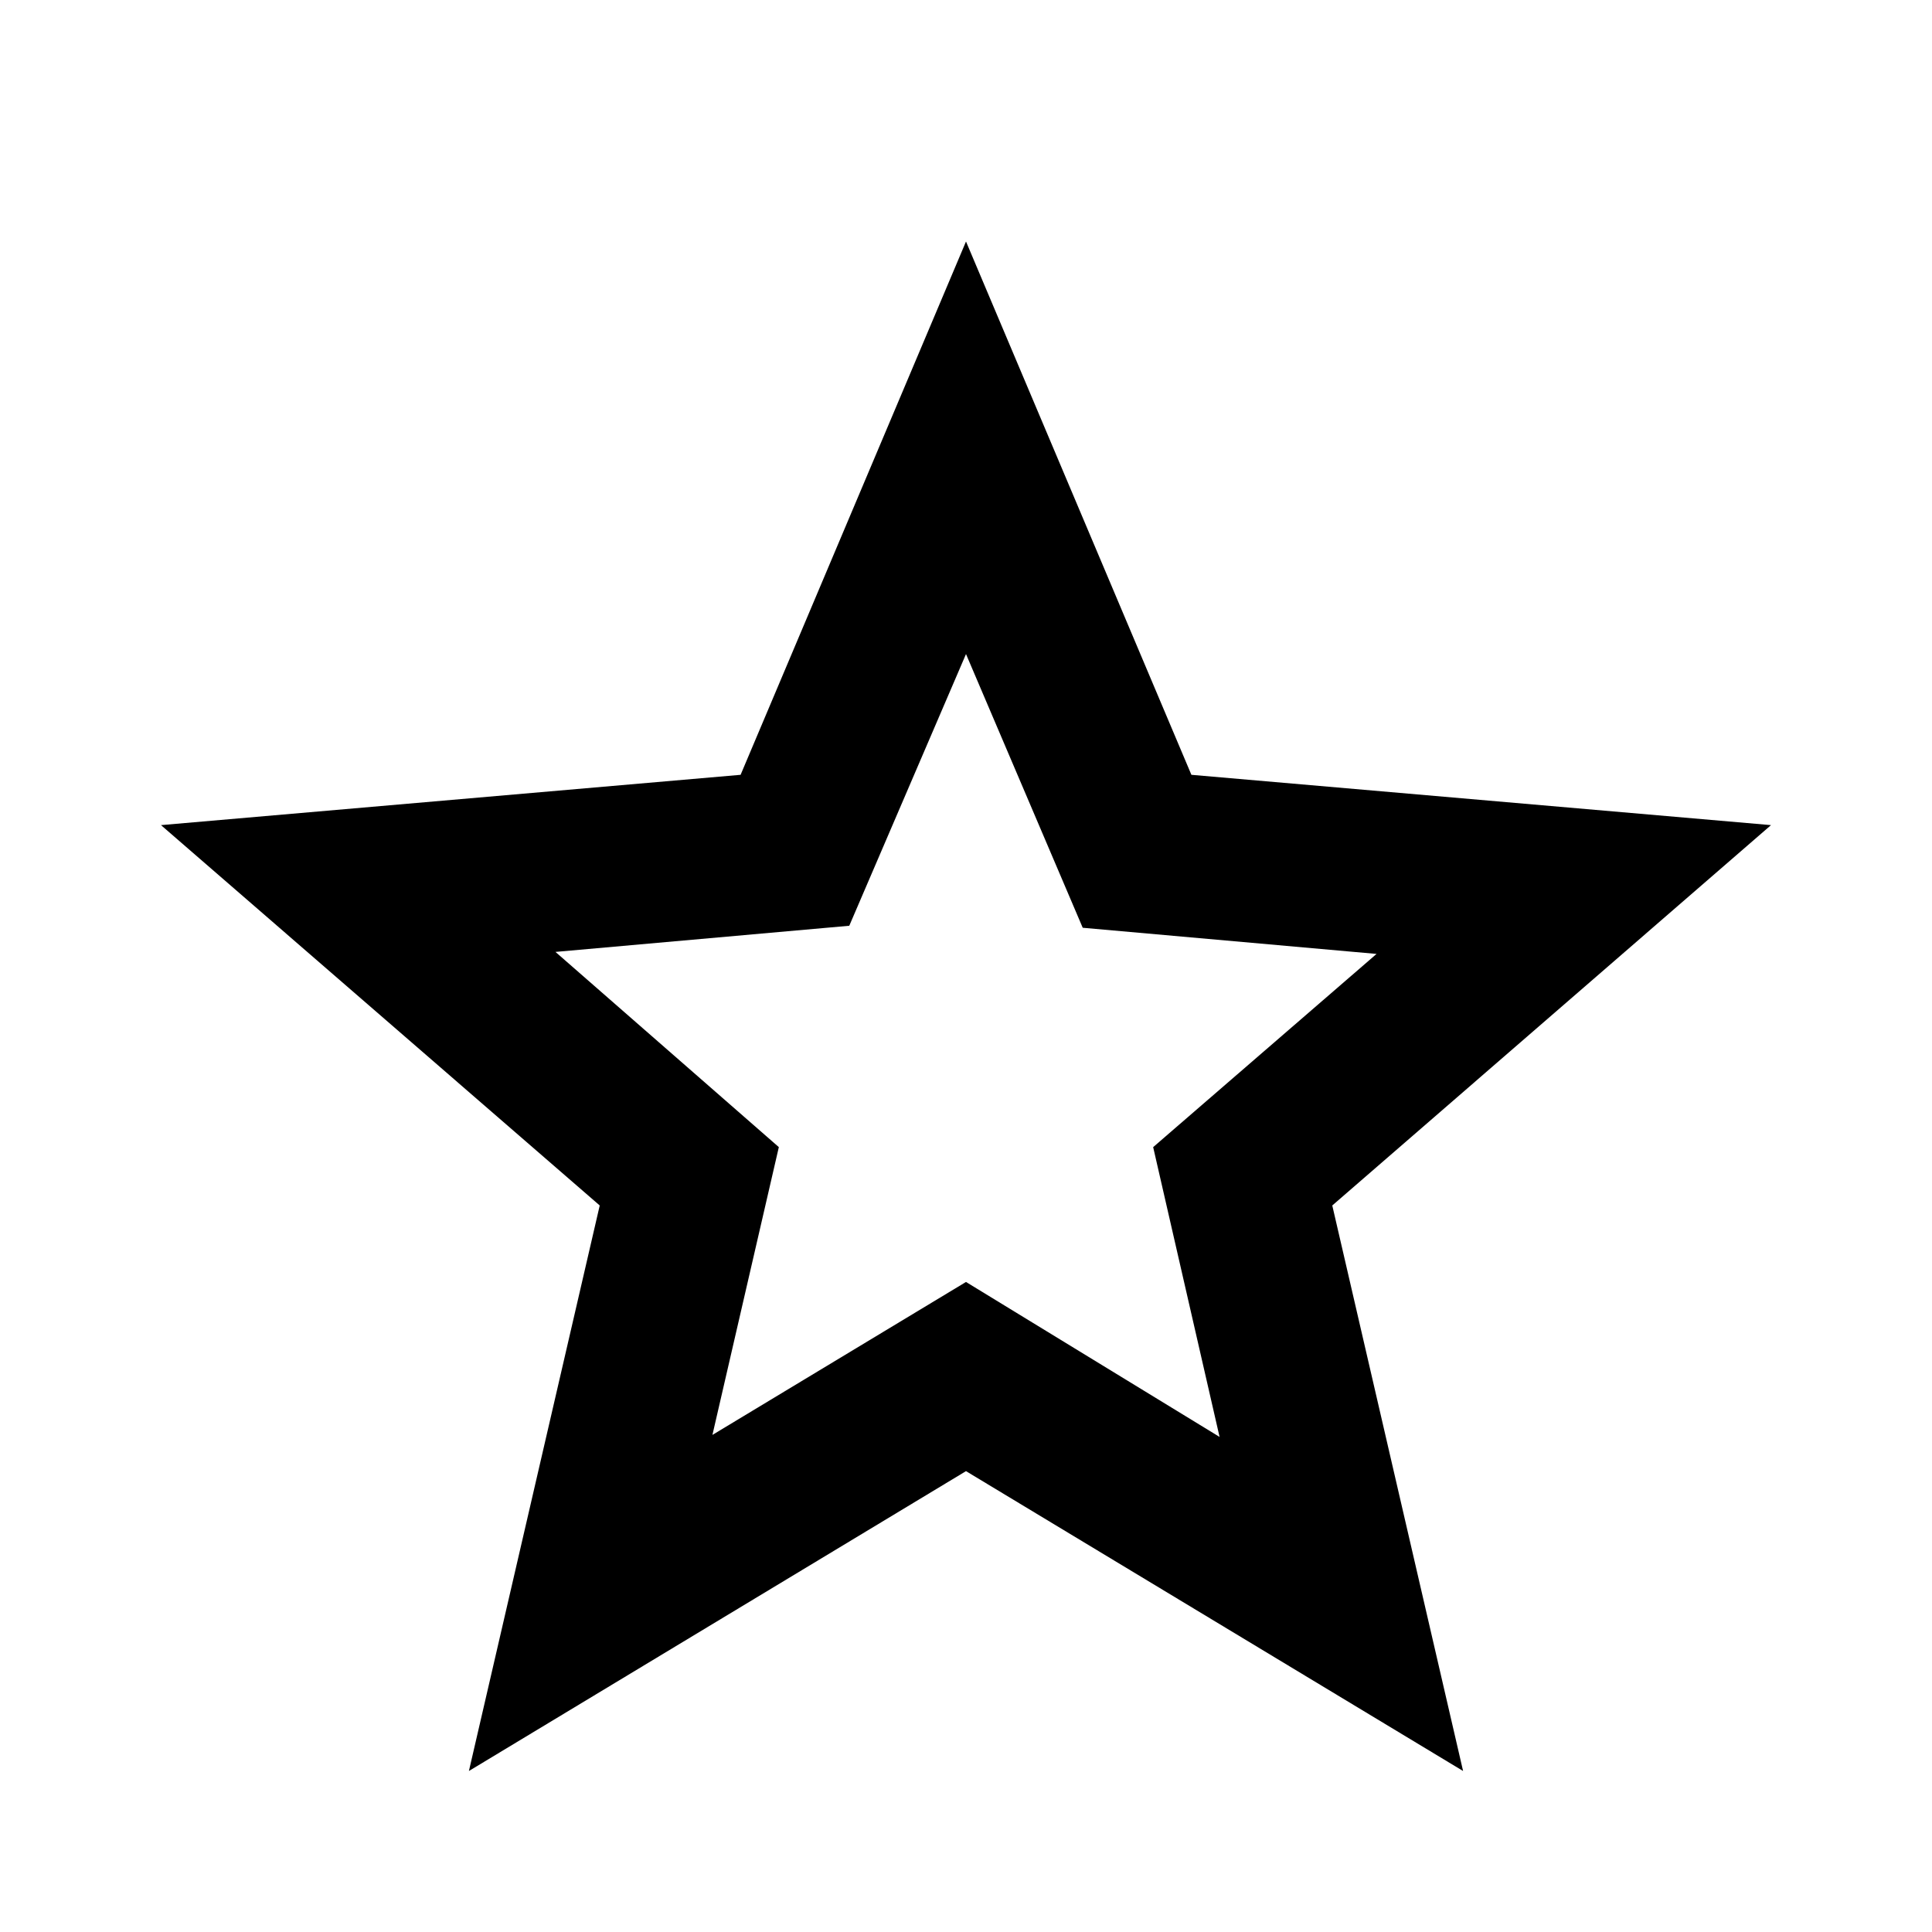
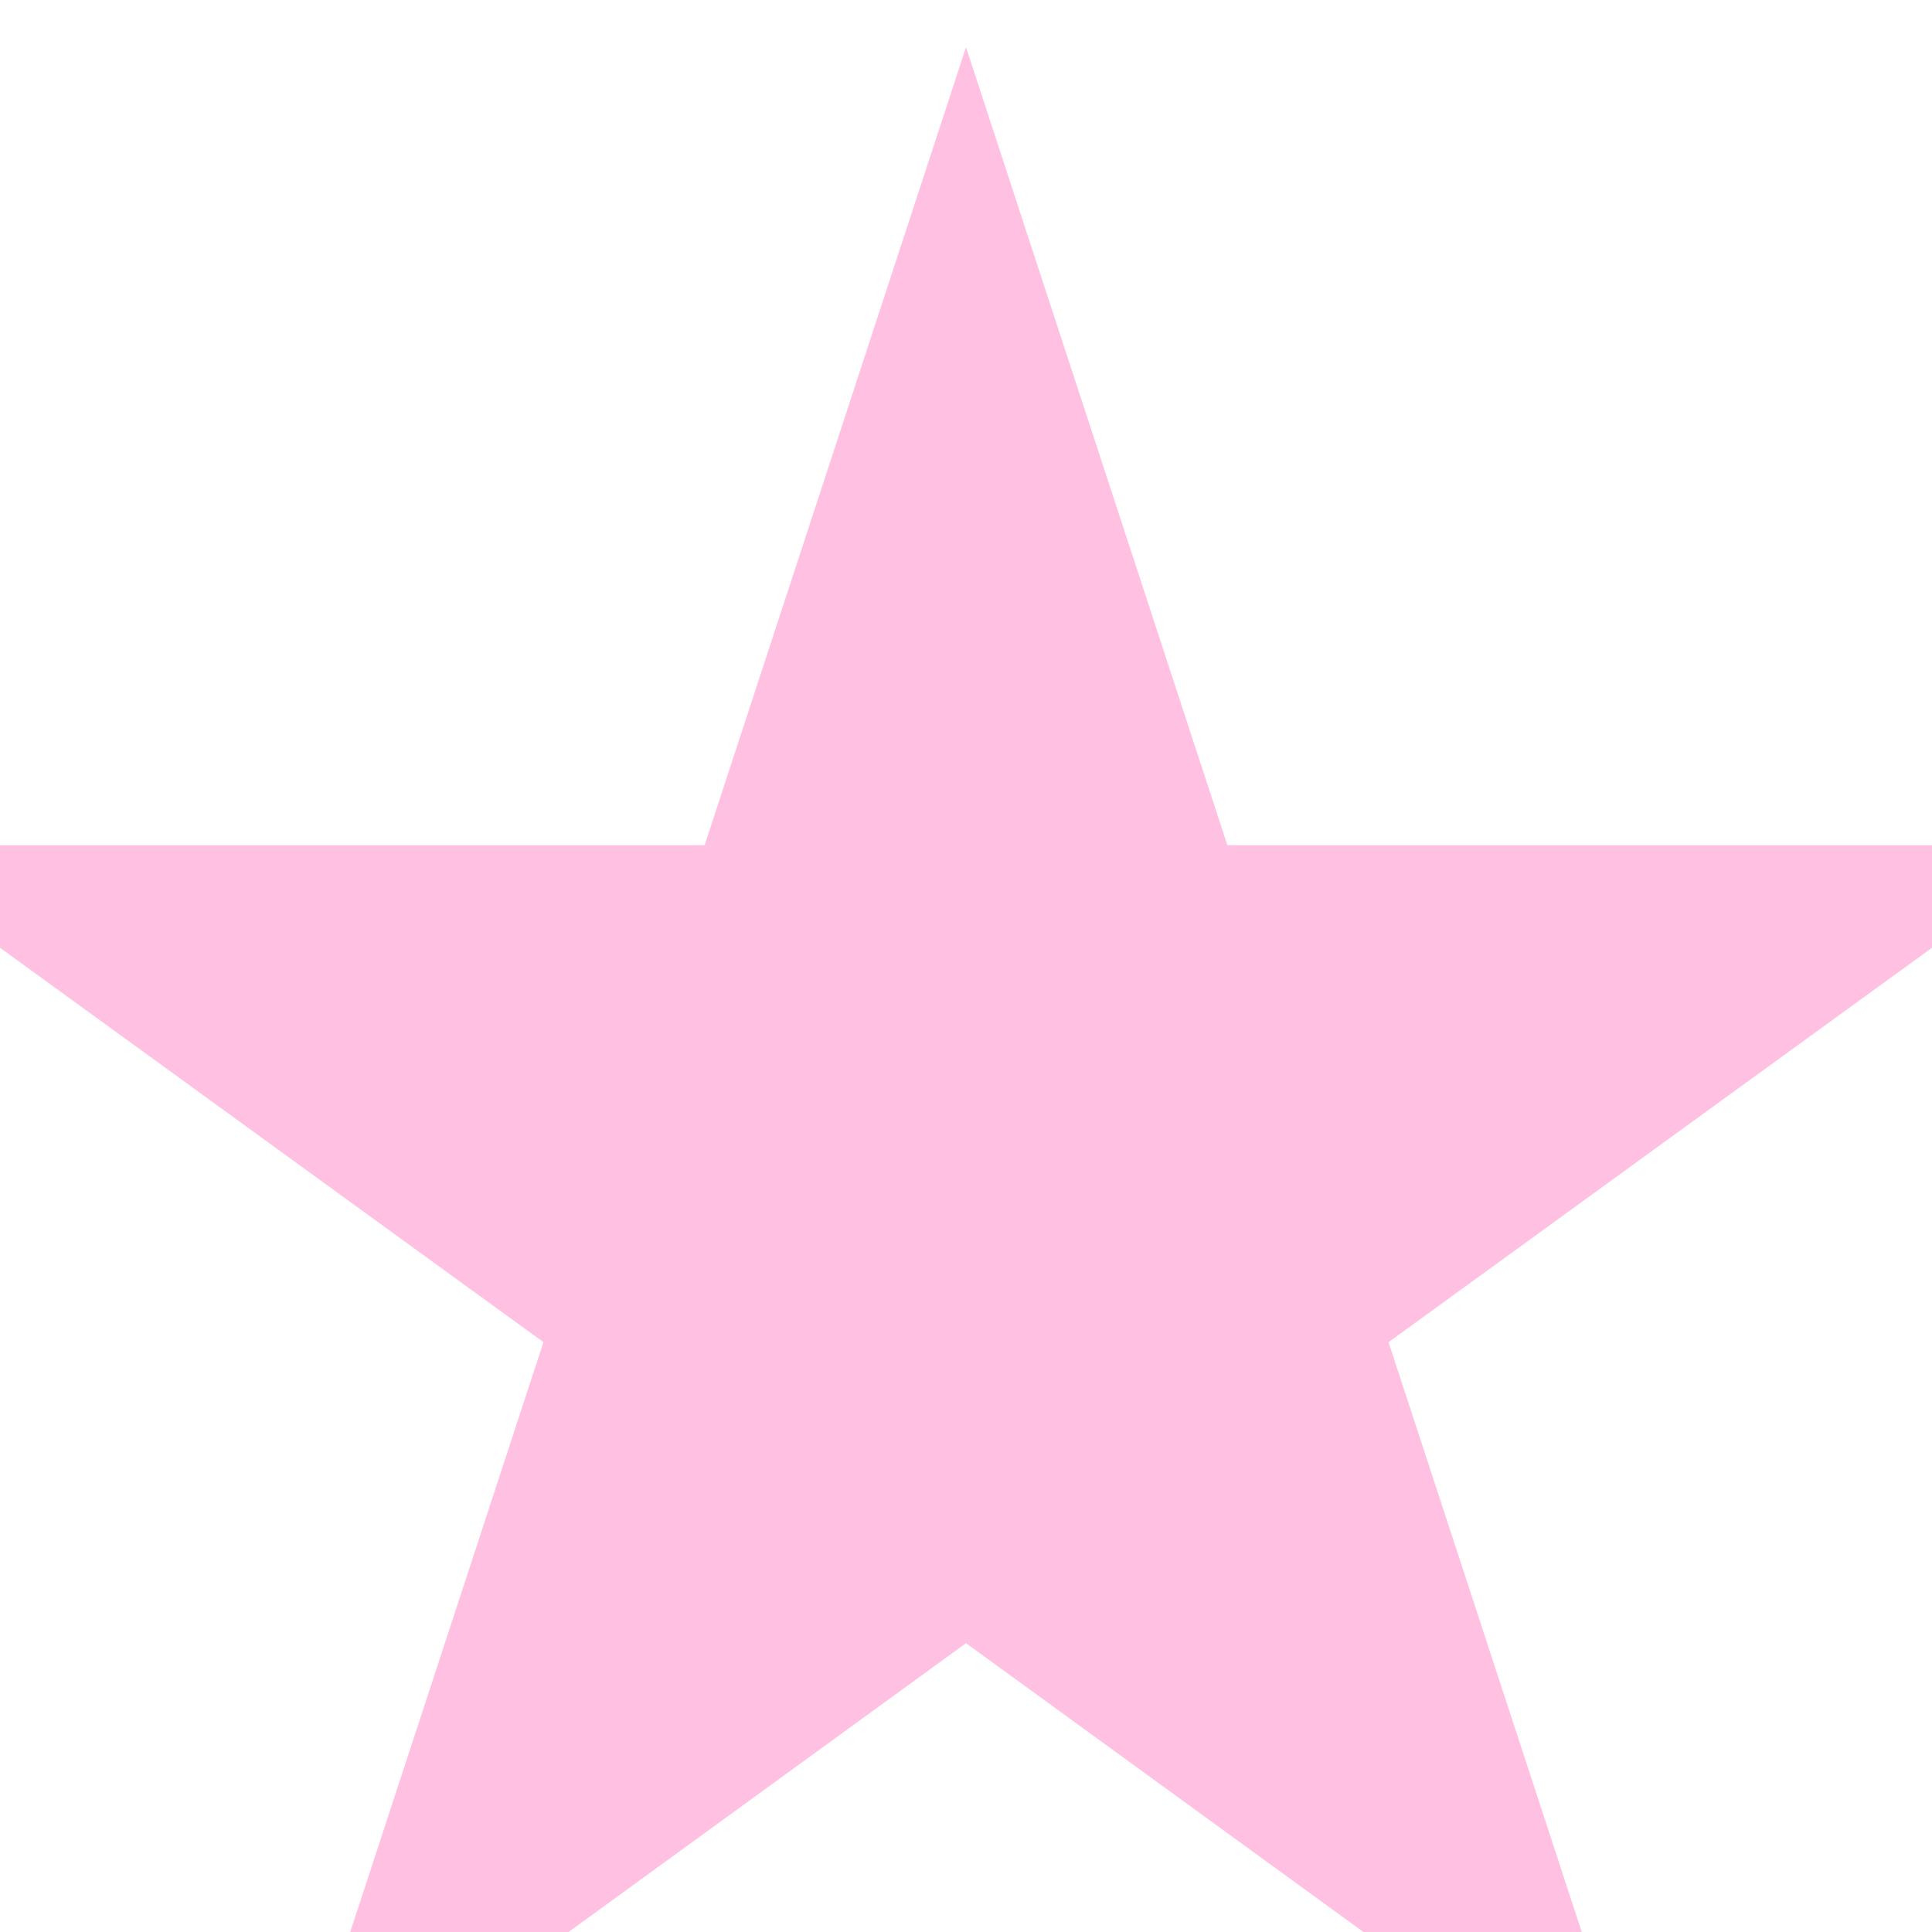
- <svg xmlns="http://www.w3.org/2000/svg" height="24" viewBox="0 -960 960 960" width="24">
-   <path d="m354-247 126-76 126 77-33-144 111-96-146-13-58-136-58 135-146 13 111 97-33 143ZM233-80l65-281L80-550l288-25 112-265 112 265 288 25-218 189 65 281-247-149L233-80Zm247-350Z" />
+ <svg xmlns="http://www.w3.org/2000/svg" height="24" viewBox="0 0 24 24" width="24">
+   <path d="M12 .587l3.247 9.913h10.507l-8.505 6.173 3.247 9.913L12 20.412l-8.496 6.174 3.247-9.913-8.505-6.173h10.507z" fill="#ffc0e1" />
</svg>
